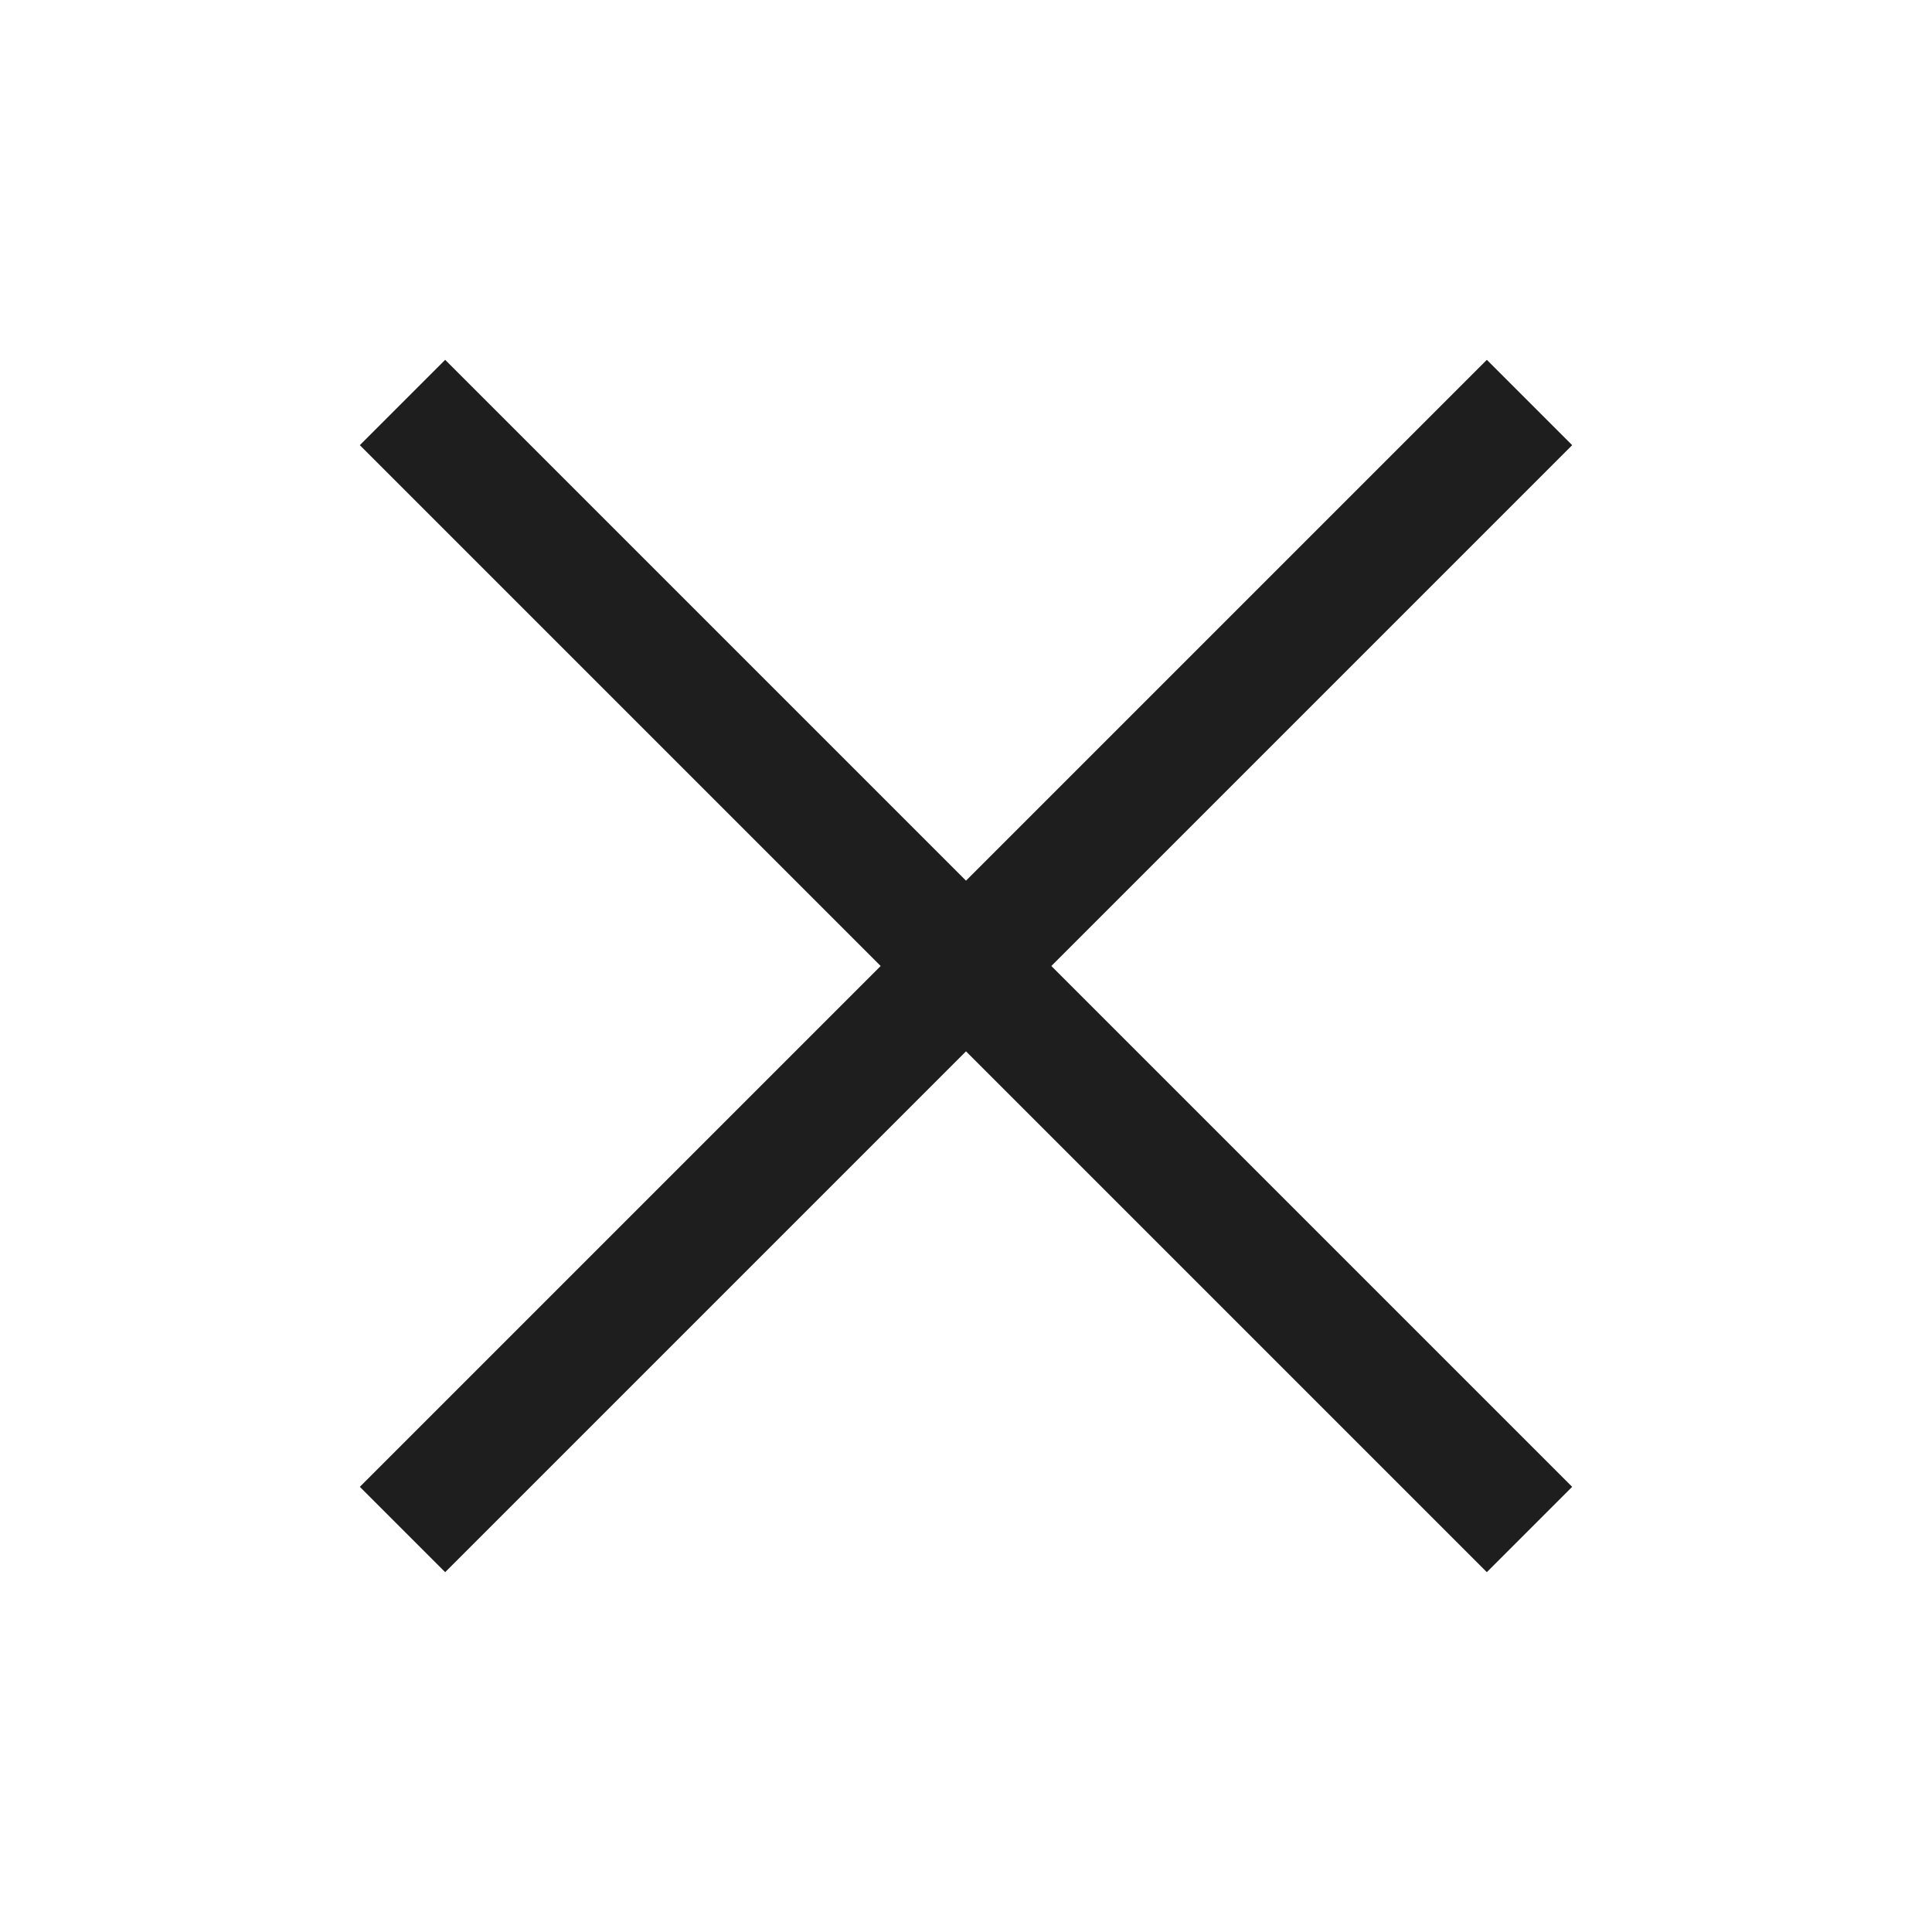
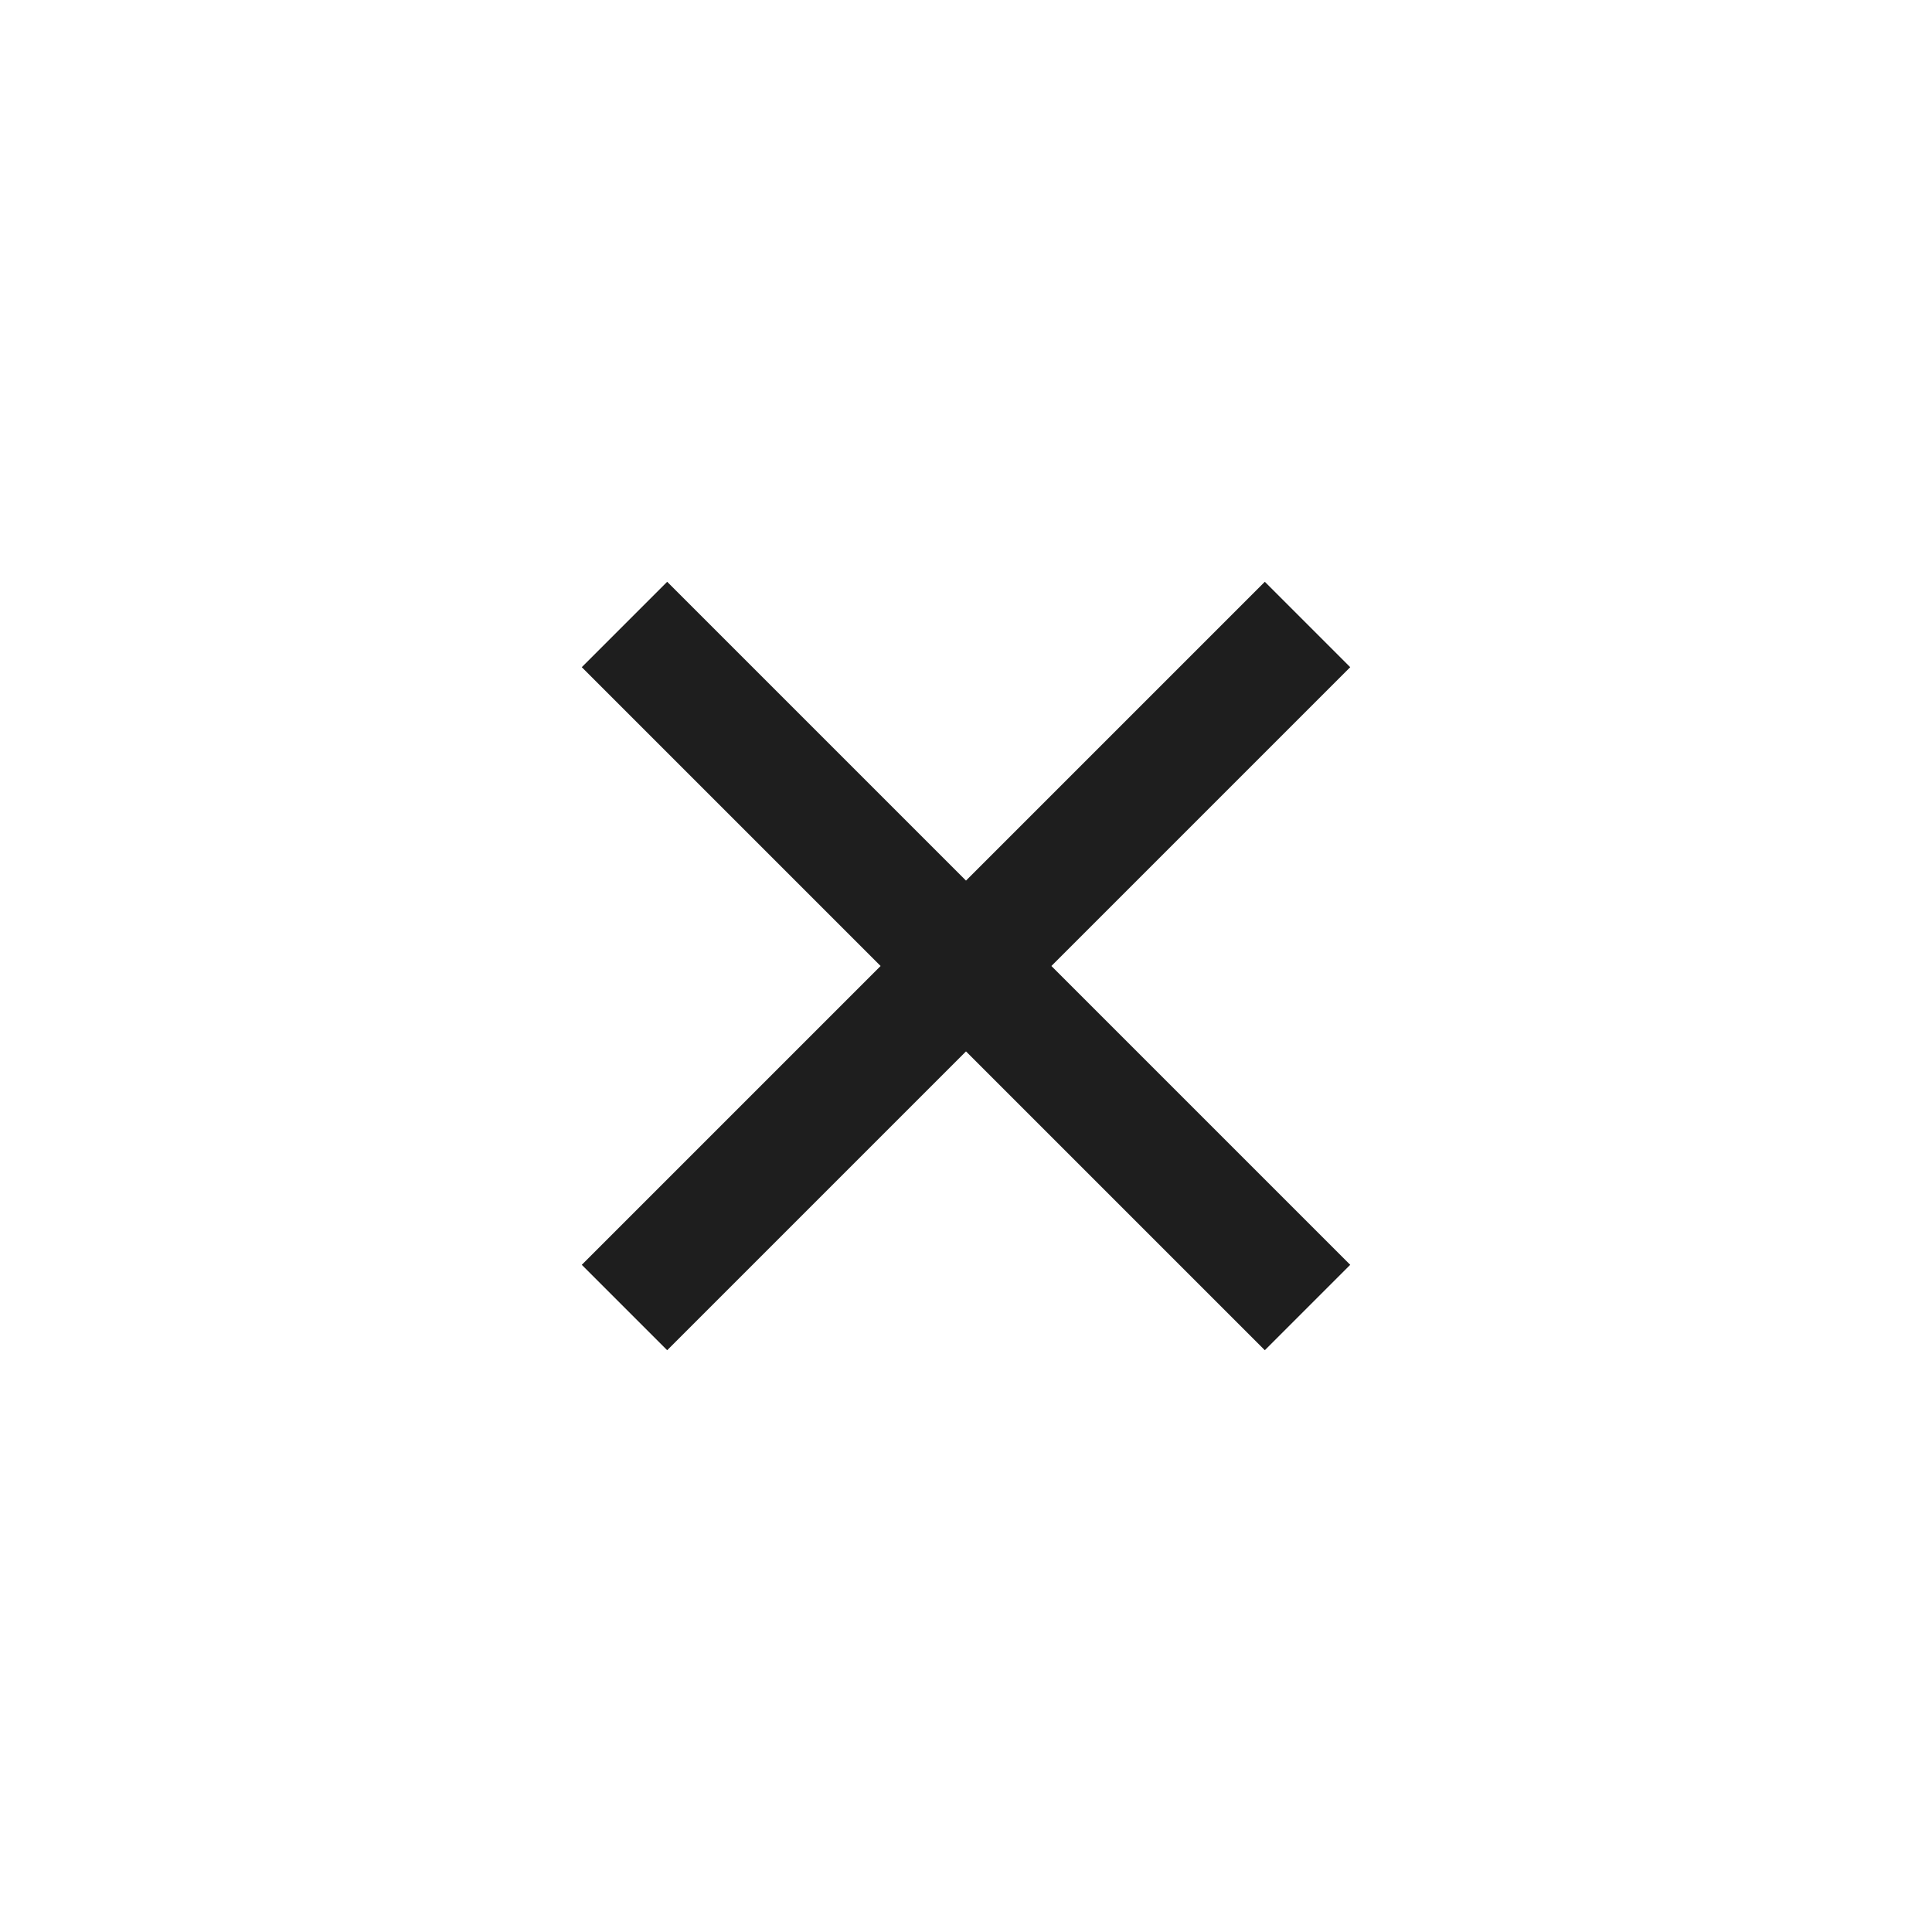
<svg xmlns="http://www.w3.org/2000/svg" width="24" height="24" viewBox="0 0 24 24" fill="none">
-   <path d="M13.06 12L19.53 5.53L18.47 4.47L12 10.94L5.53 4.47L4.47 5.53L10.94 12L4.47 18.47L5.53 19.53L12 13.06L18.47 19.53L19.53 18.47L13.06 12Z" fill="#1E1E1E" />
+   <path fill-rule="evenodd" clip-rule="evenodd" d="M12 13.061L15.712 16.773L16.773 15.712L13.061 12L16.773 8.288L15.712 7.227L12 10.939L8.288 7.227L7.227 8.288L10.939 12L7.227 15.712L8.288 16.773L12 13.061Z" fill="#1E1E1E" />
</svg>
